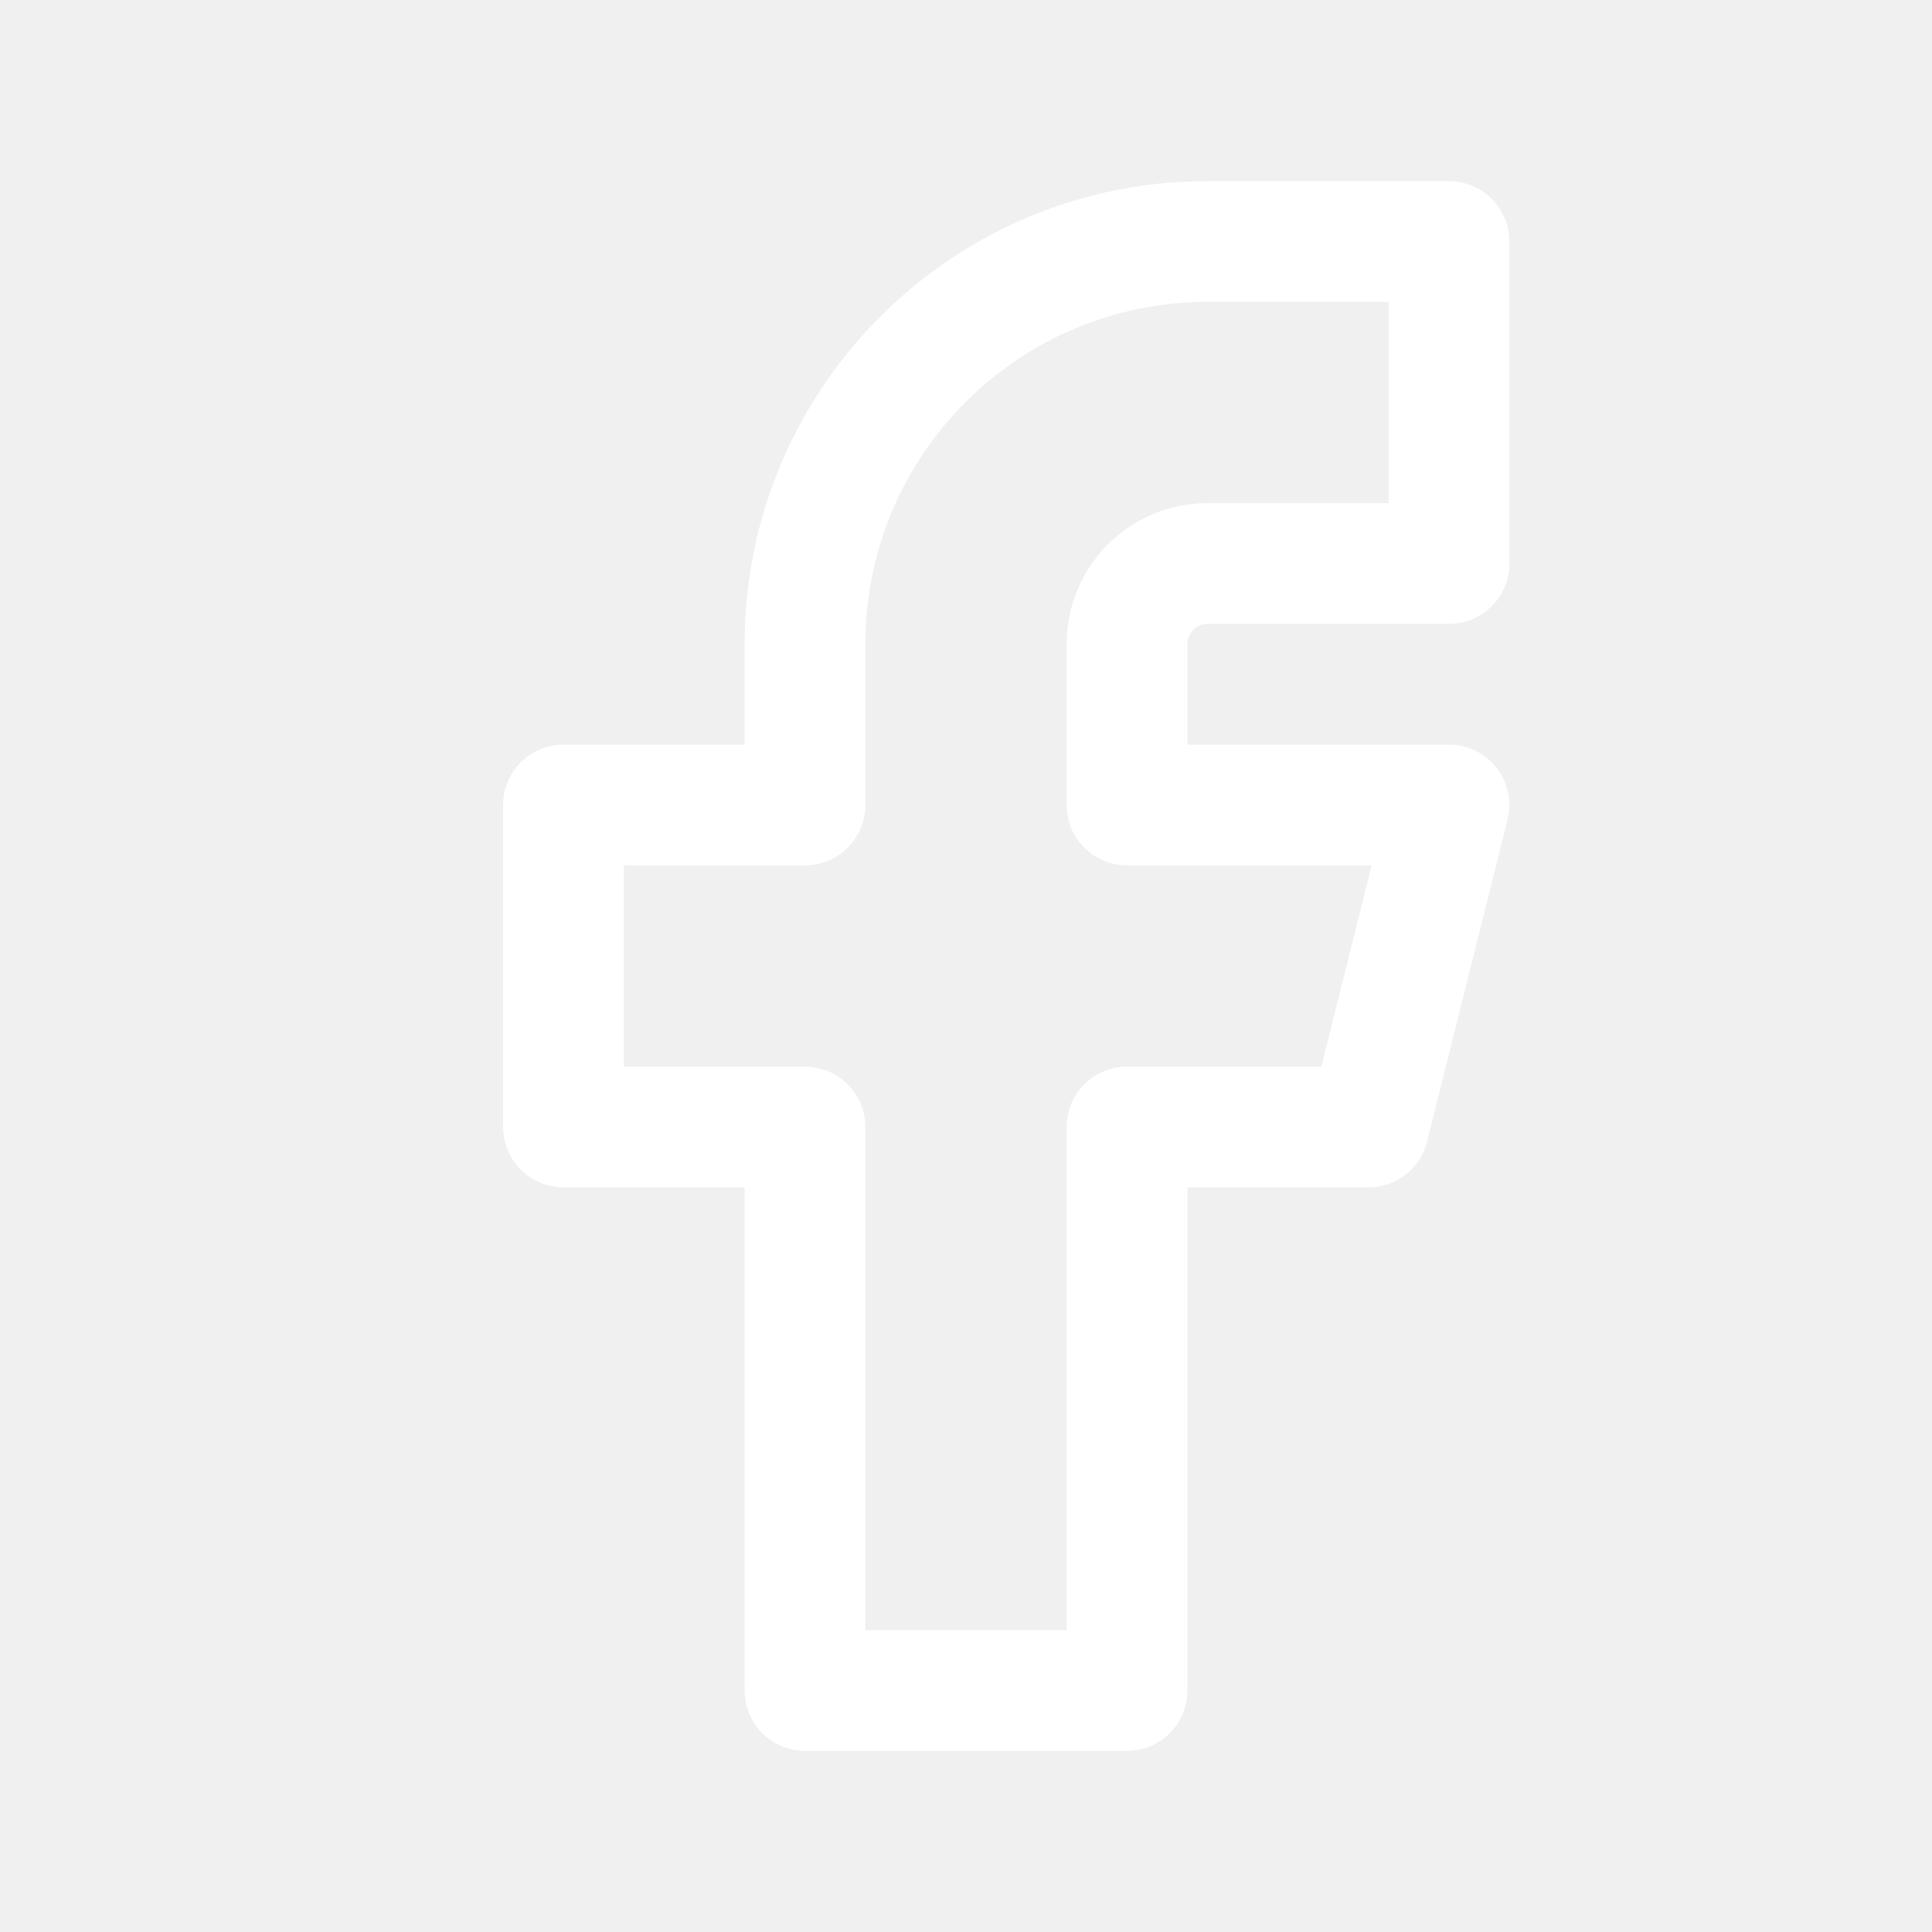
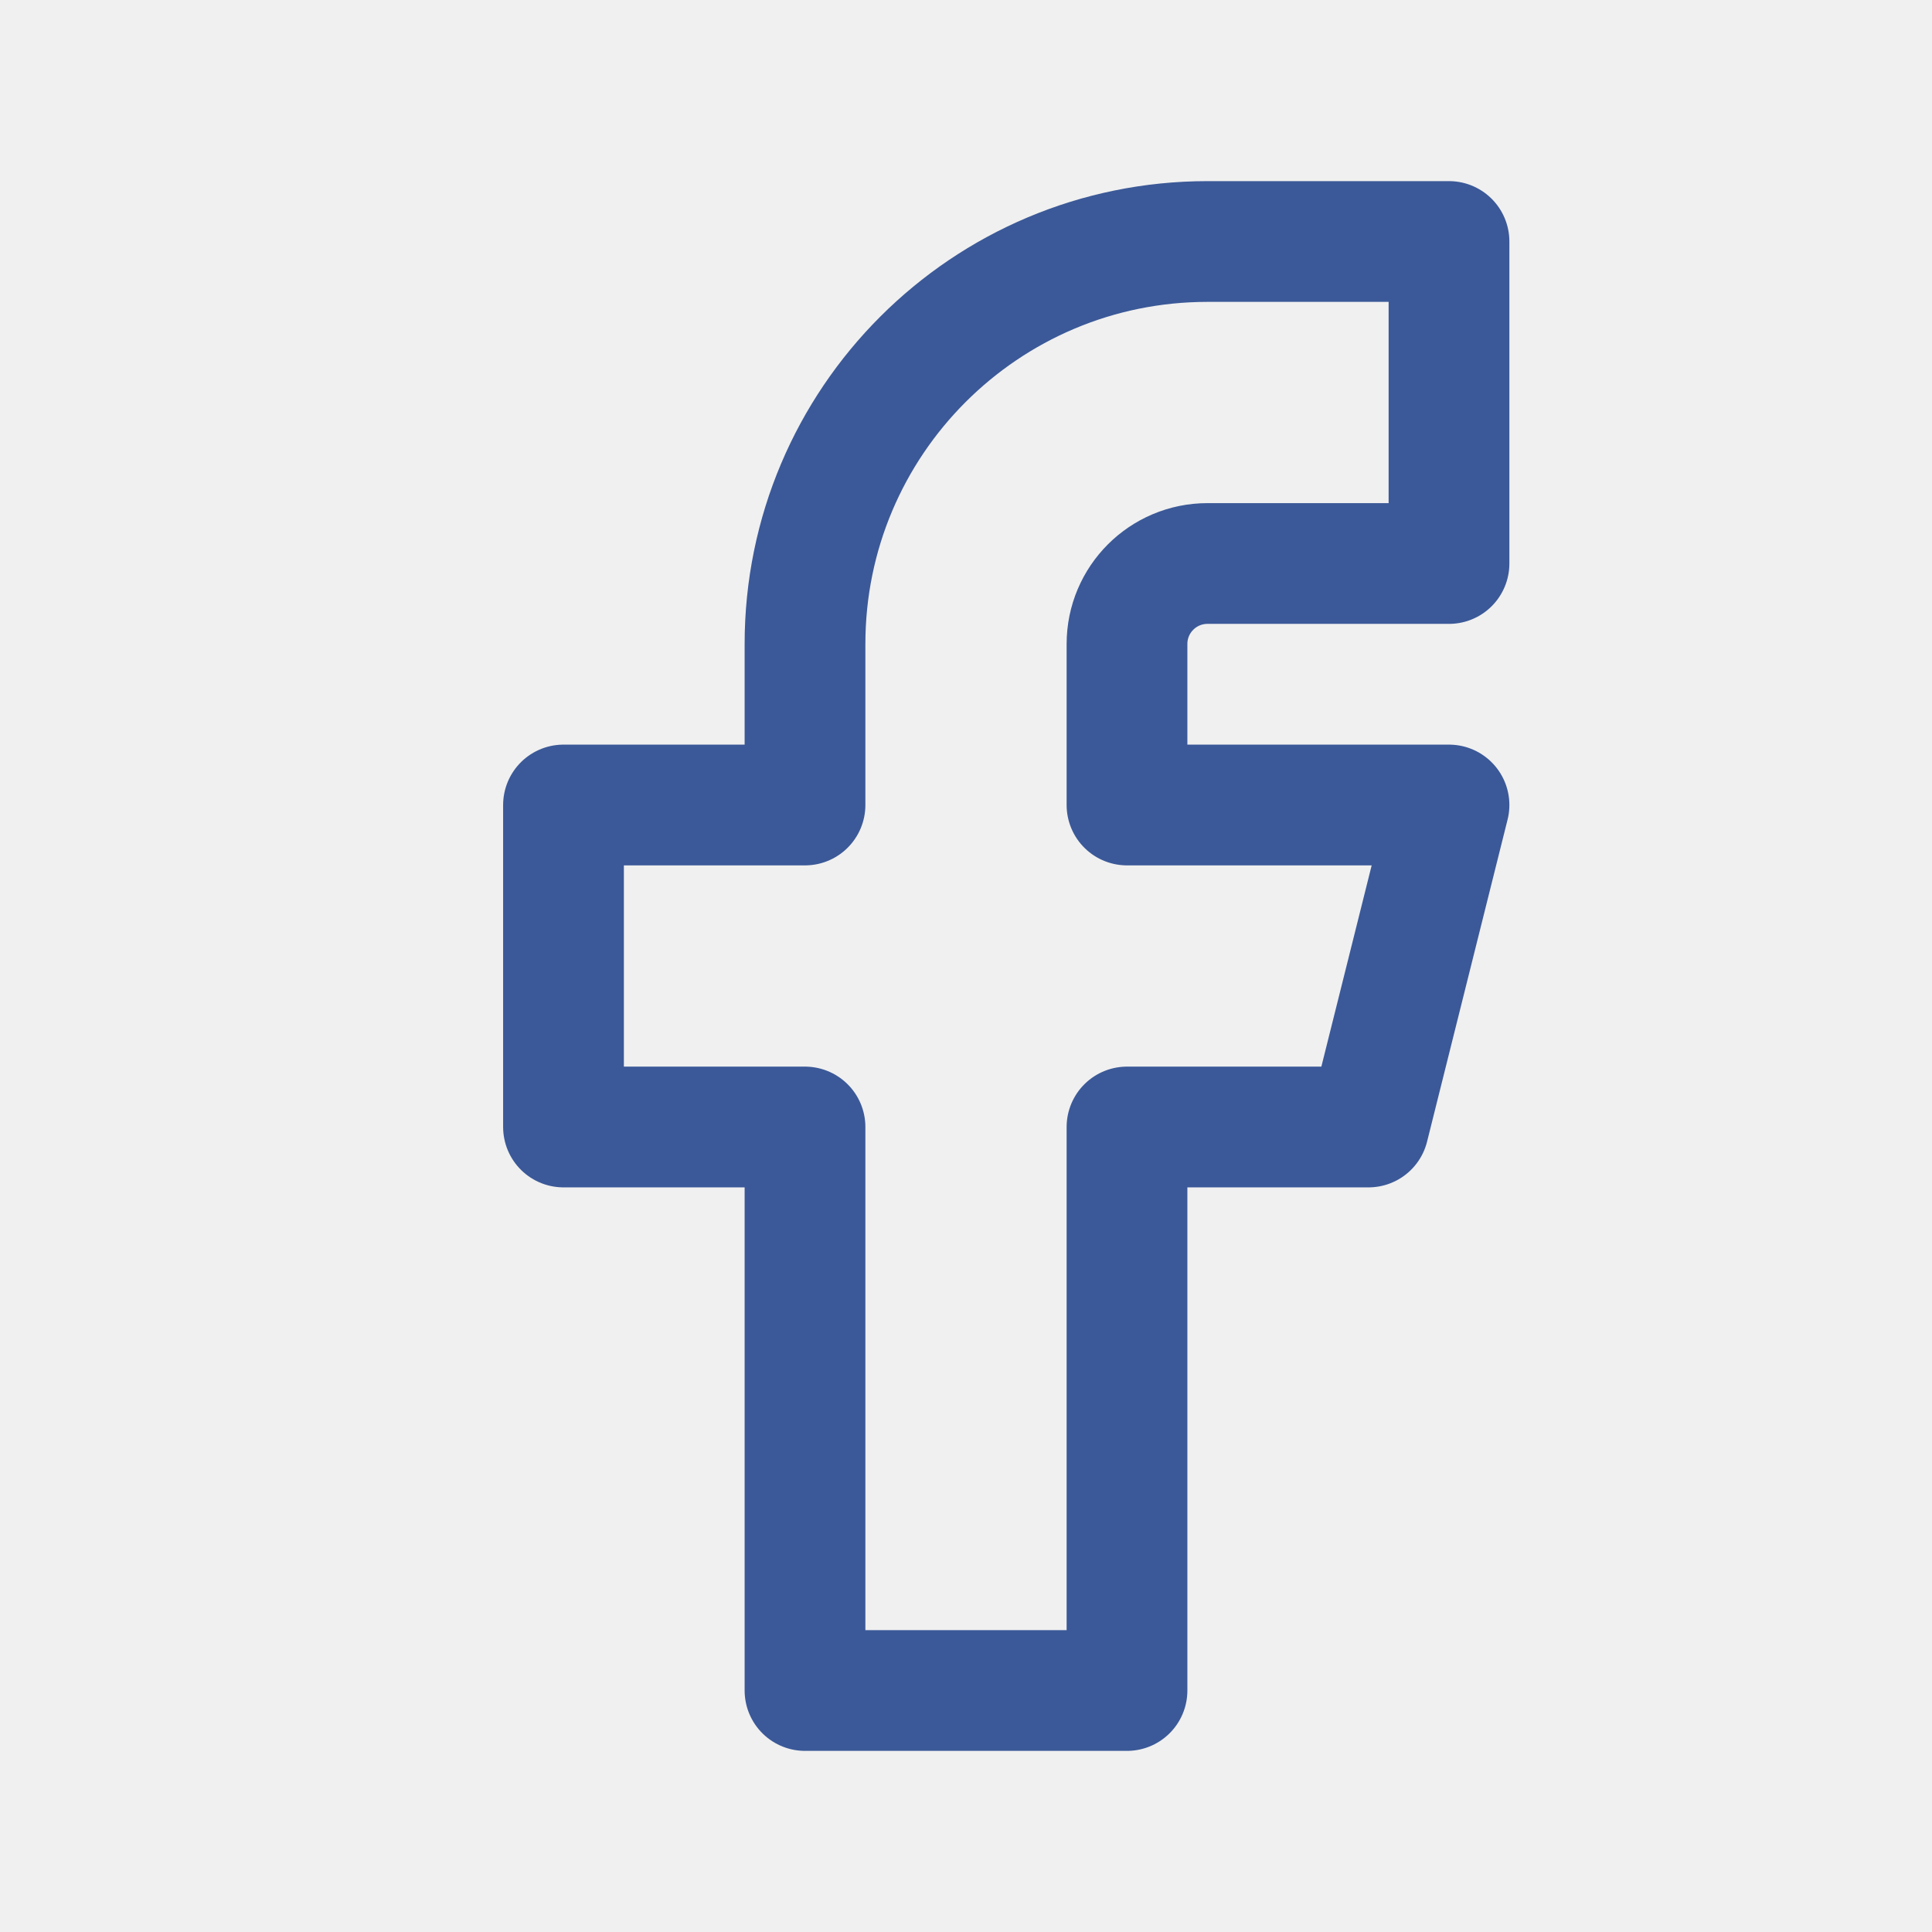
- <svg xmlns="http://www.w3.org/2000/svg" class="icon icon-tabler icon-tabler-brand-facebook" width="50" height="50" viewBox="0 0 24 24" stroke-width="1.5" stroke="#FFFFFF" fill="none" stroke-linecap="round" stroke-linejoin="round">
+ <svg xmlns="http://www.w3.org/2000/svg" class="icon icon-tabler icon-tabler-brand-facebook" width="50" height="50" viewBox="0 0 24 24" stroke-width="1.5" stroke="#3b5998" fill="none" stroke-linecap="round" stroke-linejoin="round">
  <path stroke="none" d="M0 0h24v24H0z" fill="none" />
  <path d="M7 10v4h3v7h4v-7h3l1 -4h-4v-2a1 1 0 0 1 1 -1h3v-4h-3a5 5 0 0 0 -5 5v2h-3" />
</svg>
